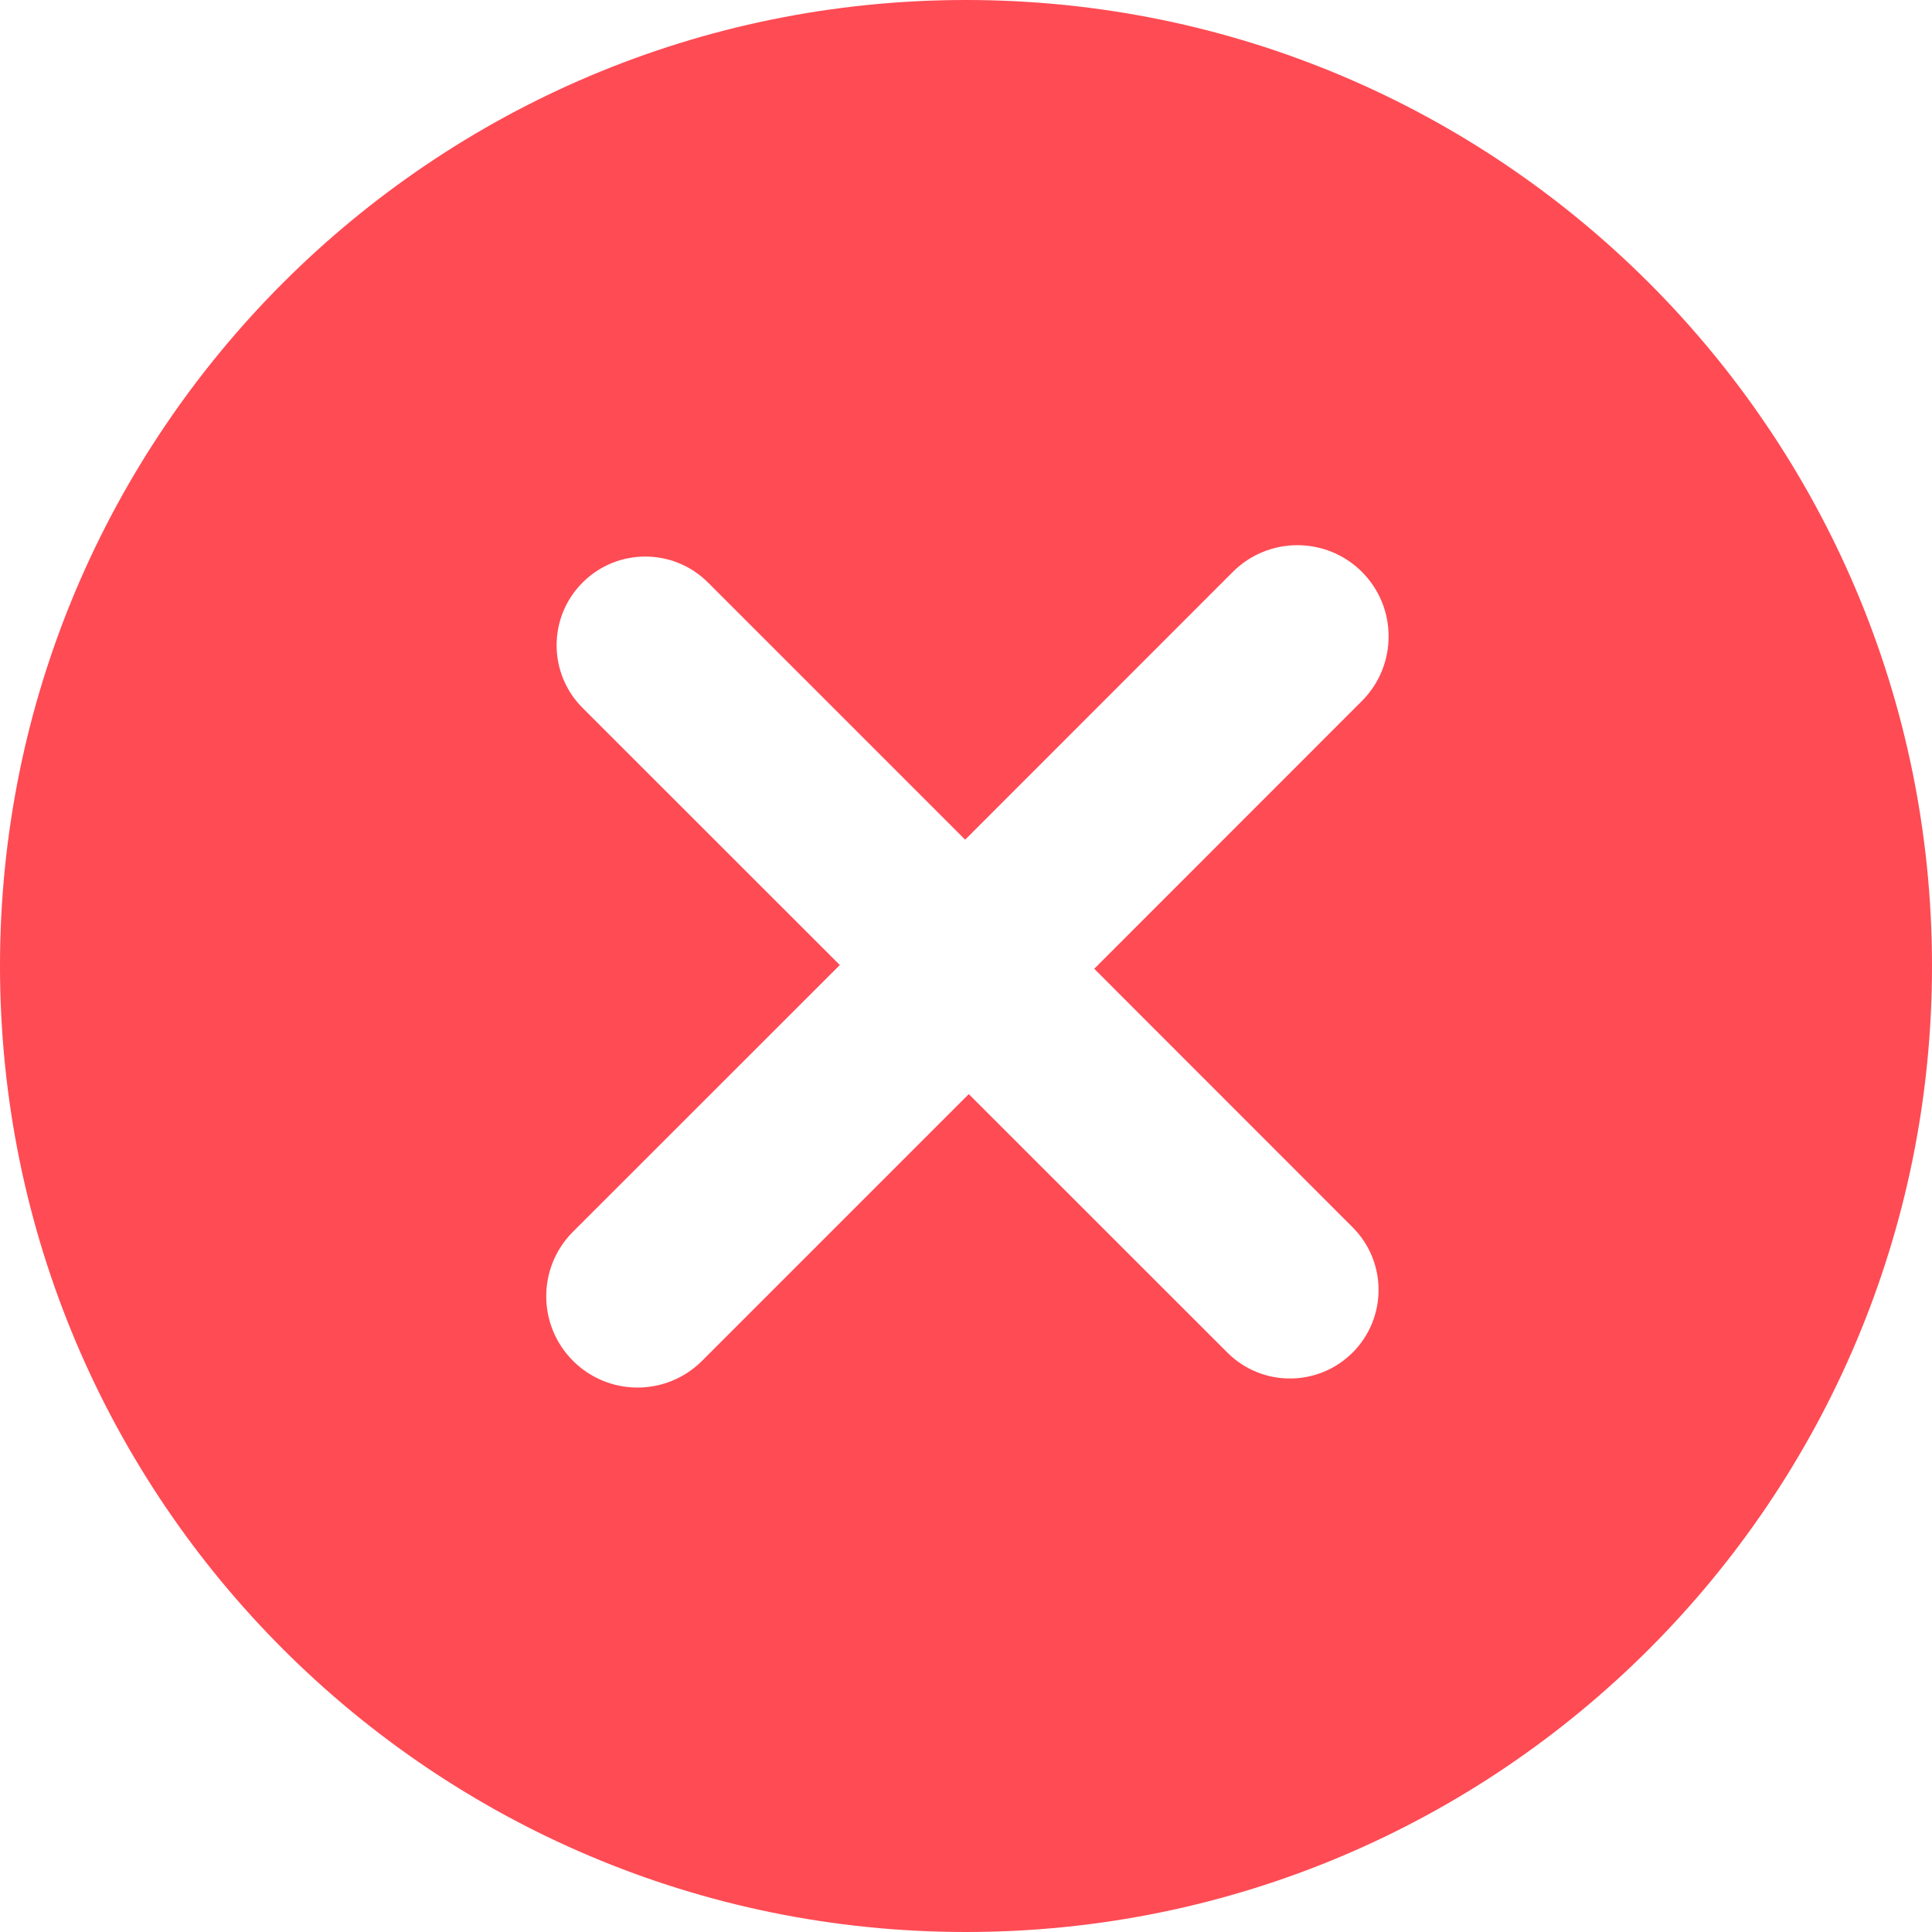
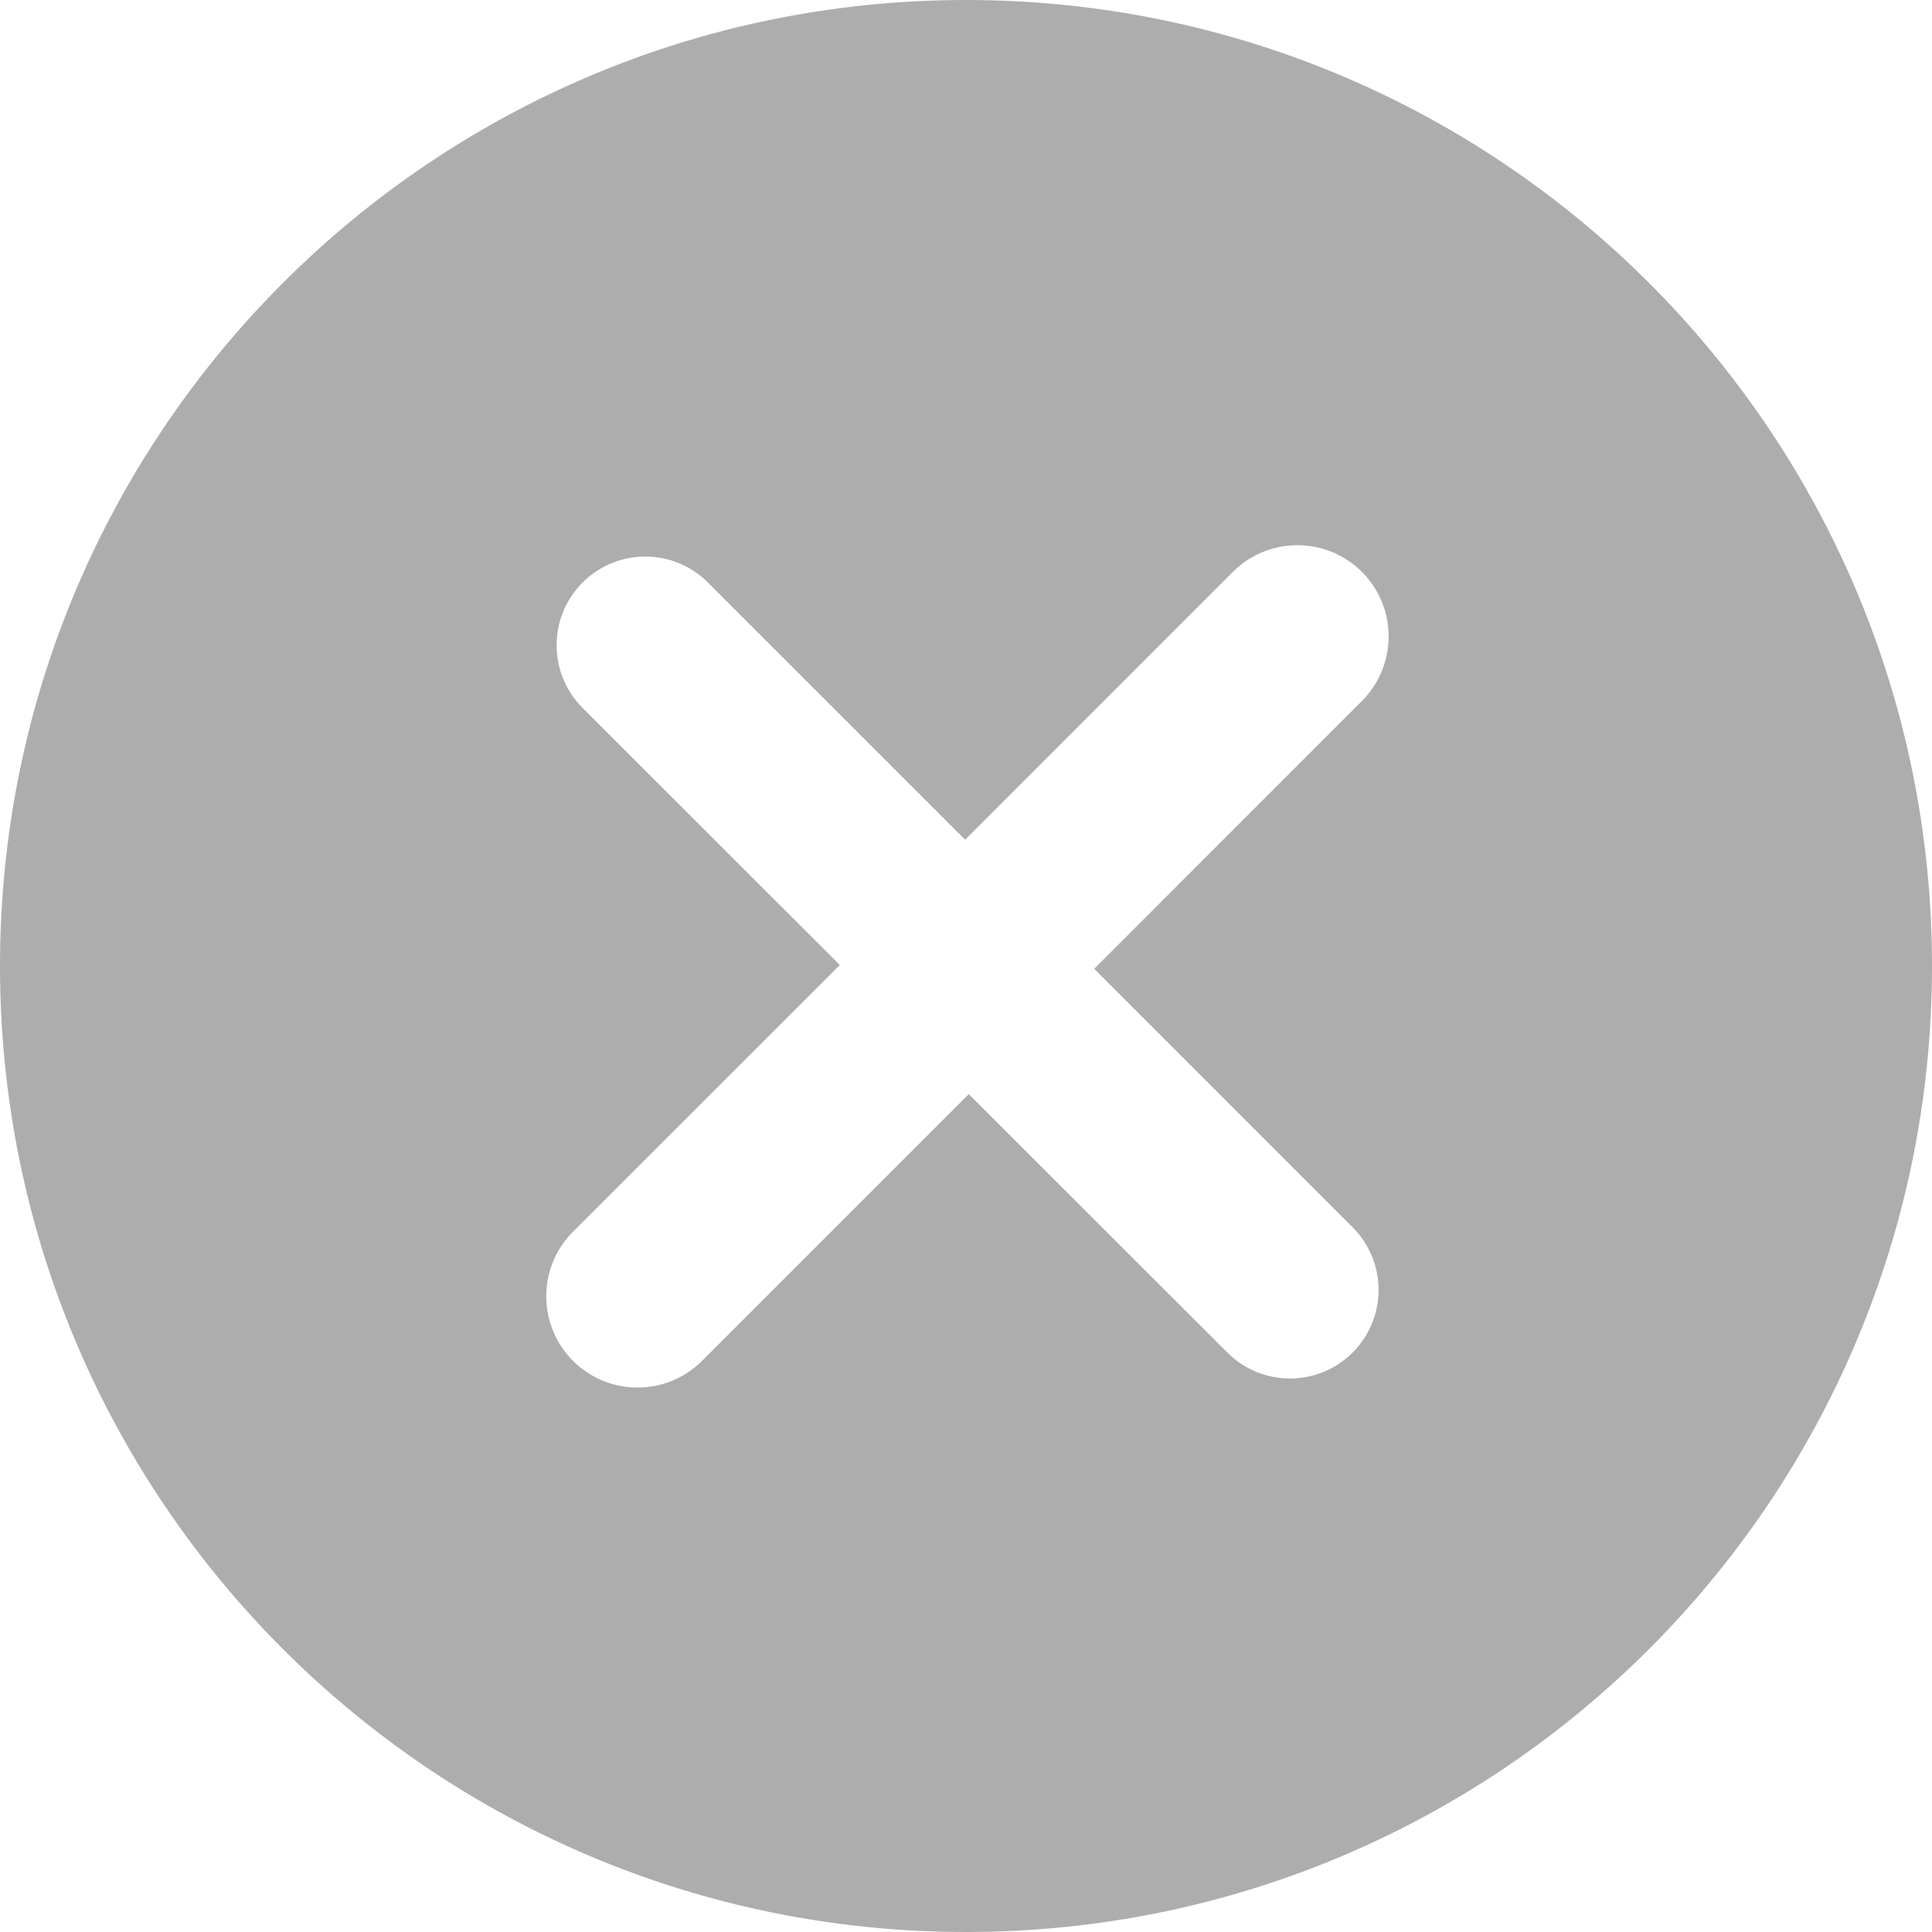
<svg xmlns="http://www.w3.org/2000/svg" width="16" height="16" viewBox="0 0 16 16">
-   <path fill="#FF4B54" fill-rule="evenodd" d="M11.279 4.736a.757.757 0 0 0-1.069 0L7.993 6.954l-2.13-2.13a.734.734 0 1 0-1.038 1.039l2.13 2.129-2.219 2.218a.756.756 0 0 0 1.07 1.068l2.217-2.217 2.141 2.14a.733.733 0 1 0 1.038-1.037l-2.14-2.141 2.217-2.218a.757.757 0 0 0 0-1.069M8 16A8 8 0 1 1 8 0a8 8 0 0 1 0 16" />
+   <path fill="#ADADAD" fill-rule="evenodd" d="M11.279 4.736a.757.757 0 0 0-1.069 0L7.993 6.954l-2.13-2.13a.734.734 0 1 0-1.038 1.039l2.13 2.129-2.219 2.218a.756.756 0 0 0 1.07 1.068l2.217-2.217 2.141 2.14a.733.733 0 1 0 1.038-1.037l-2.14-2.141 2.217-2.218a.757.757 0 0 0 0-1.069M8 16A8 8 0 1 1 8 0a8 8 0 0 1 0 16" />
</svg>
